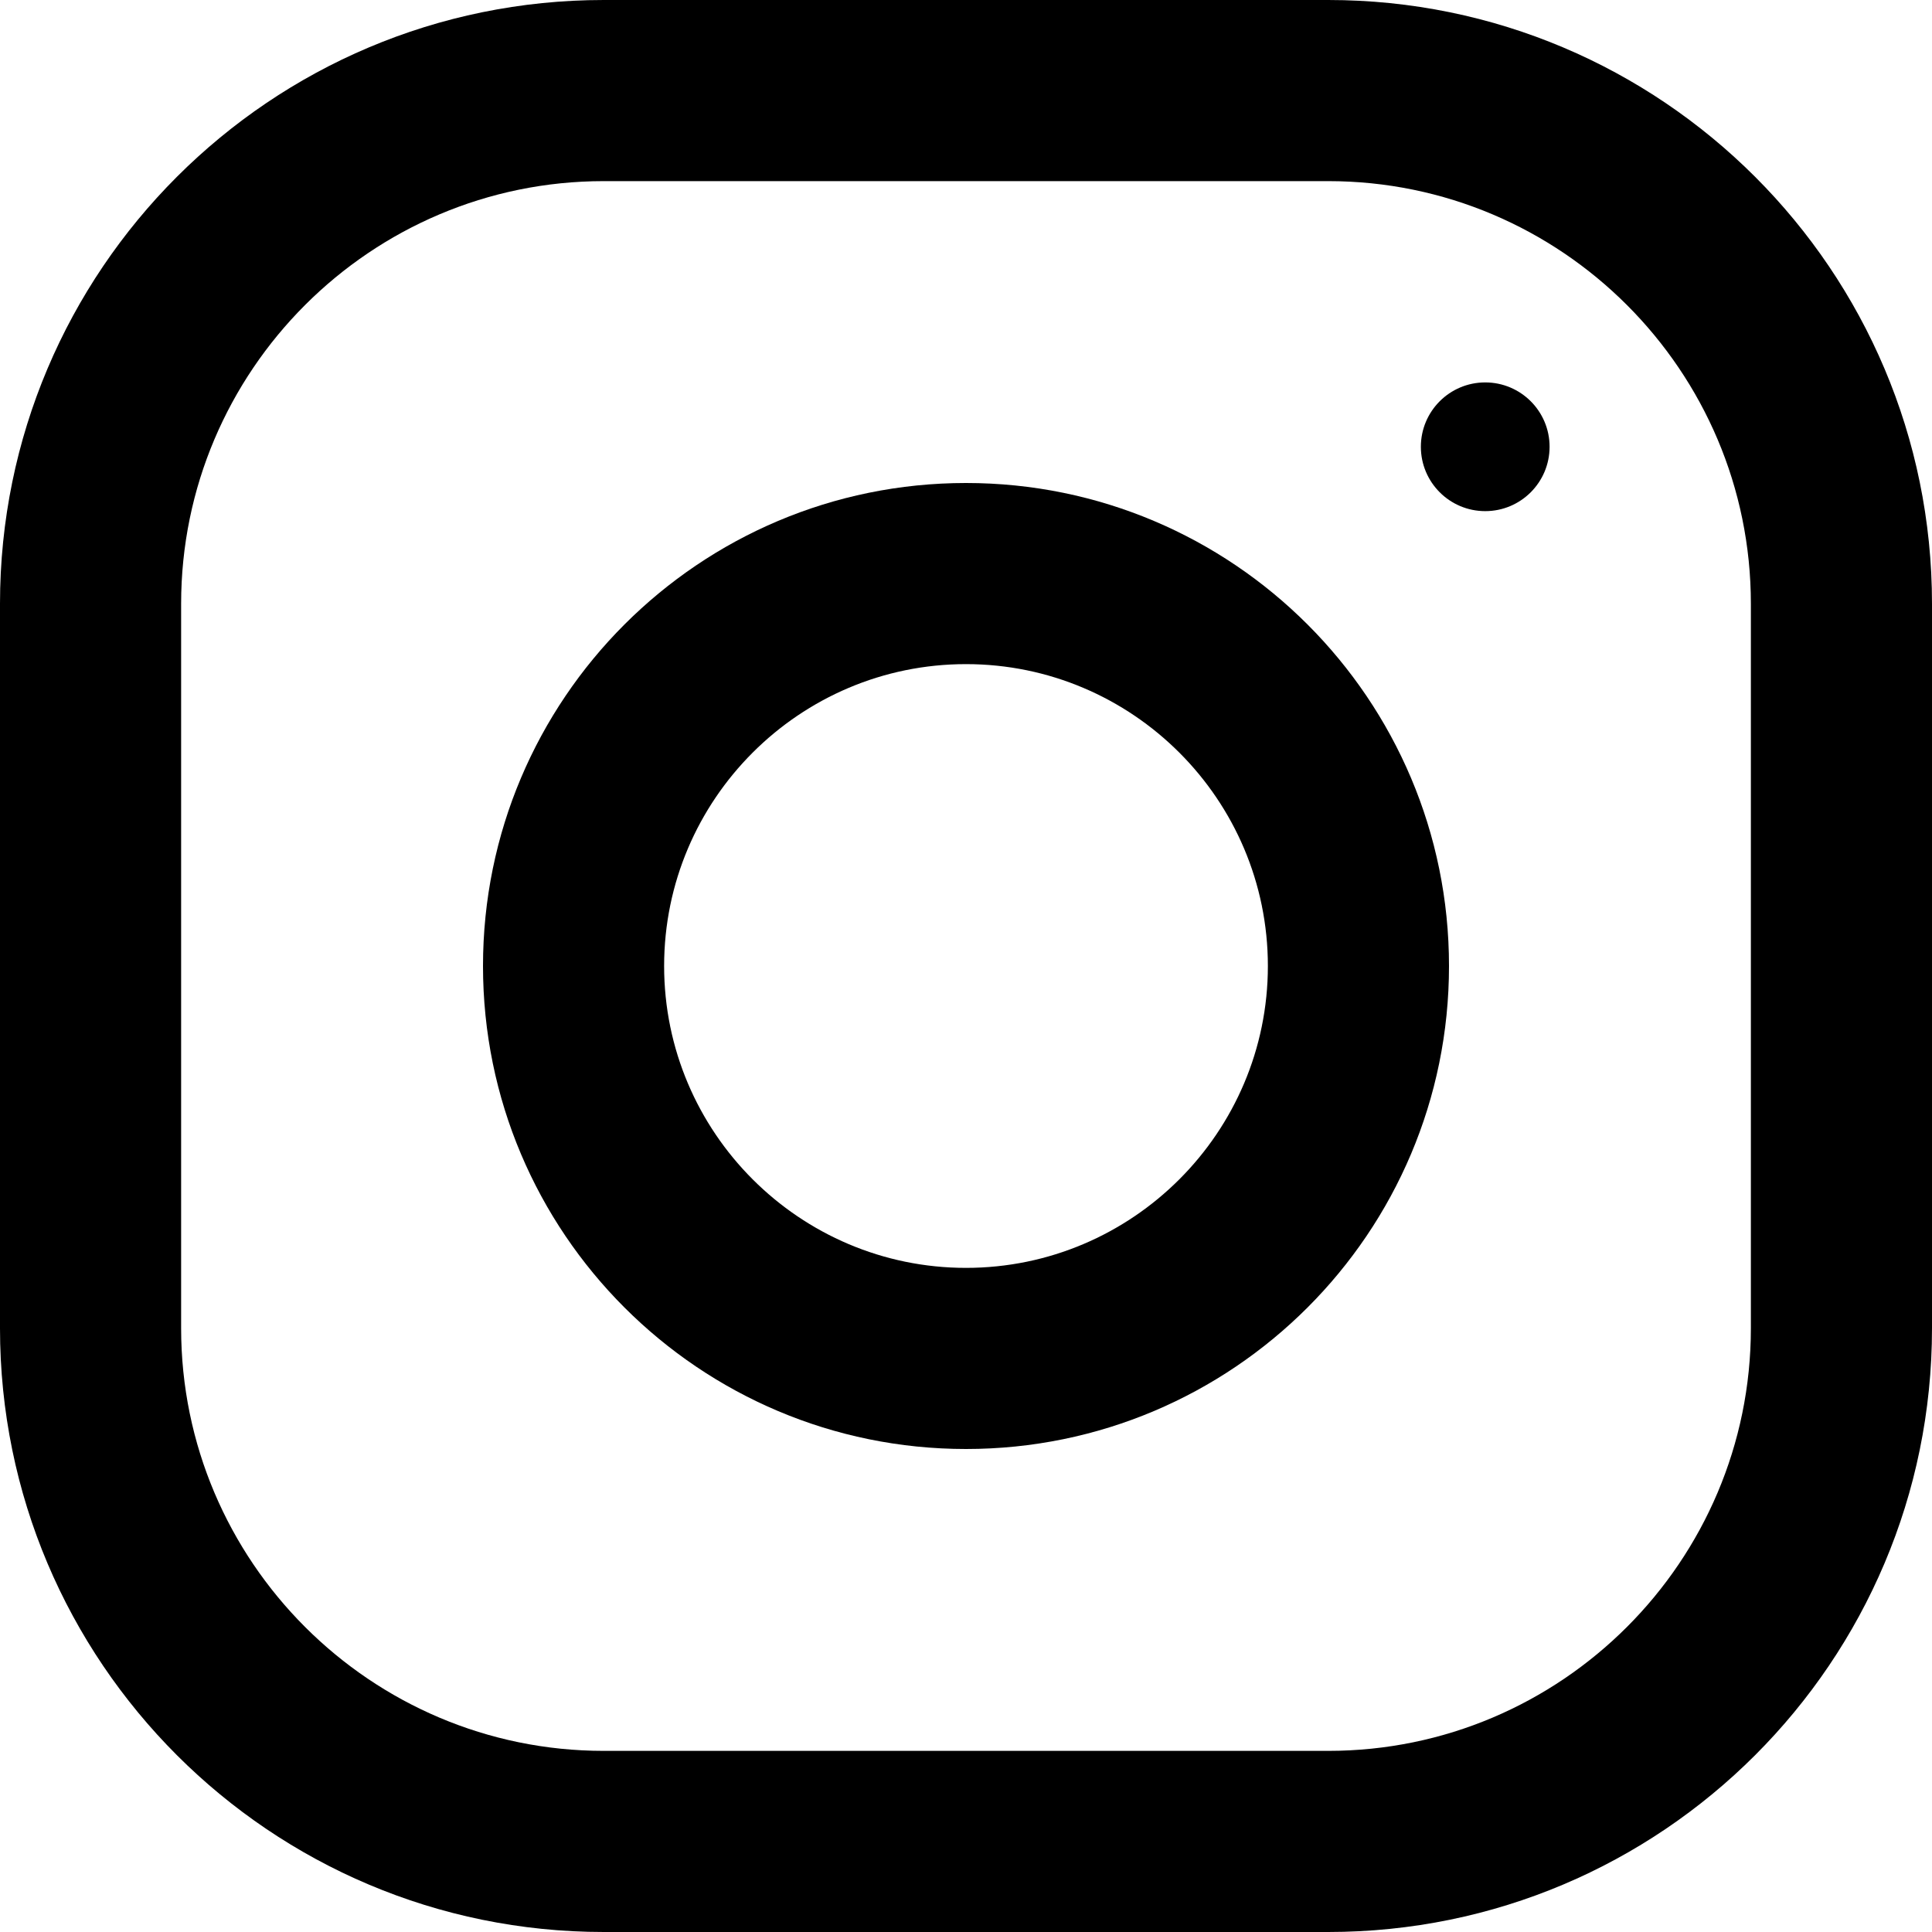
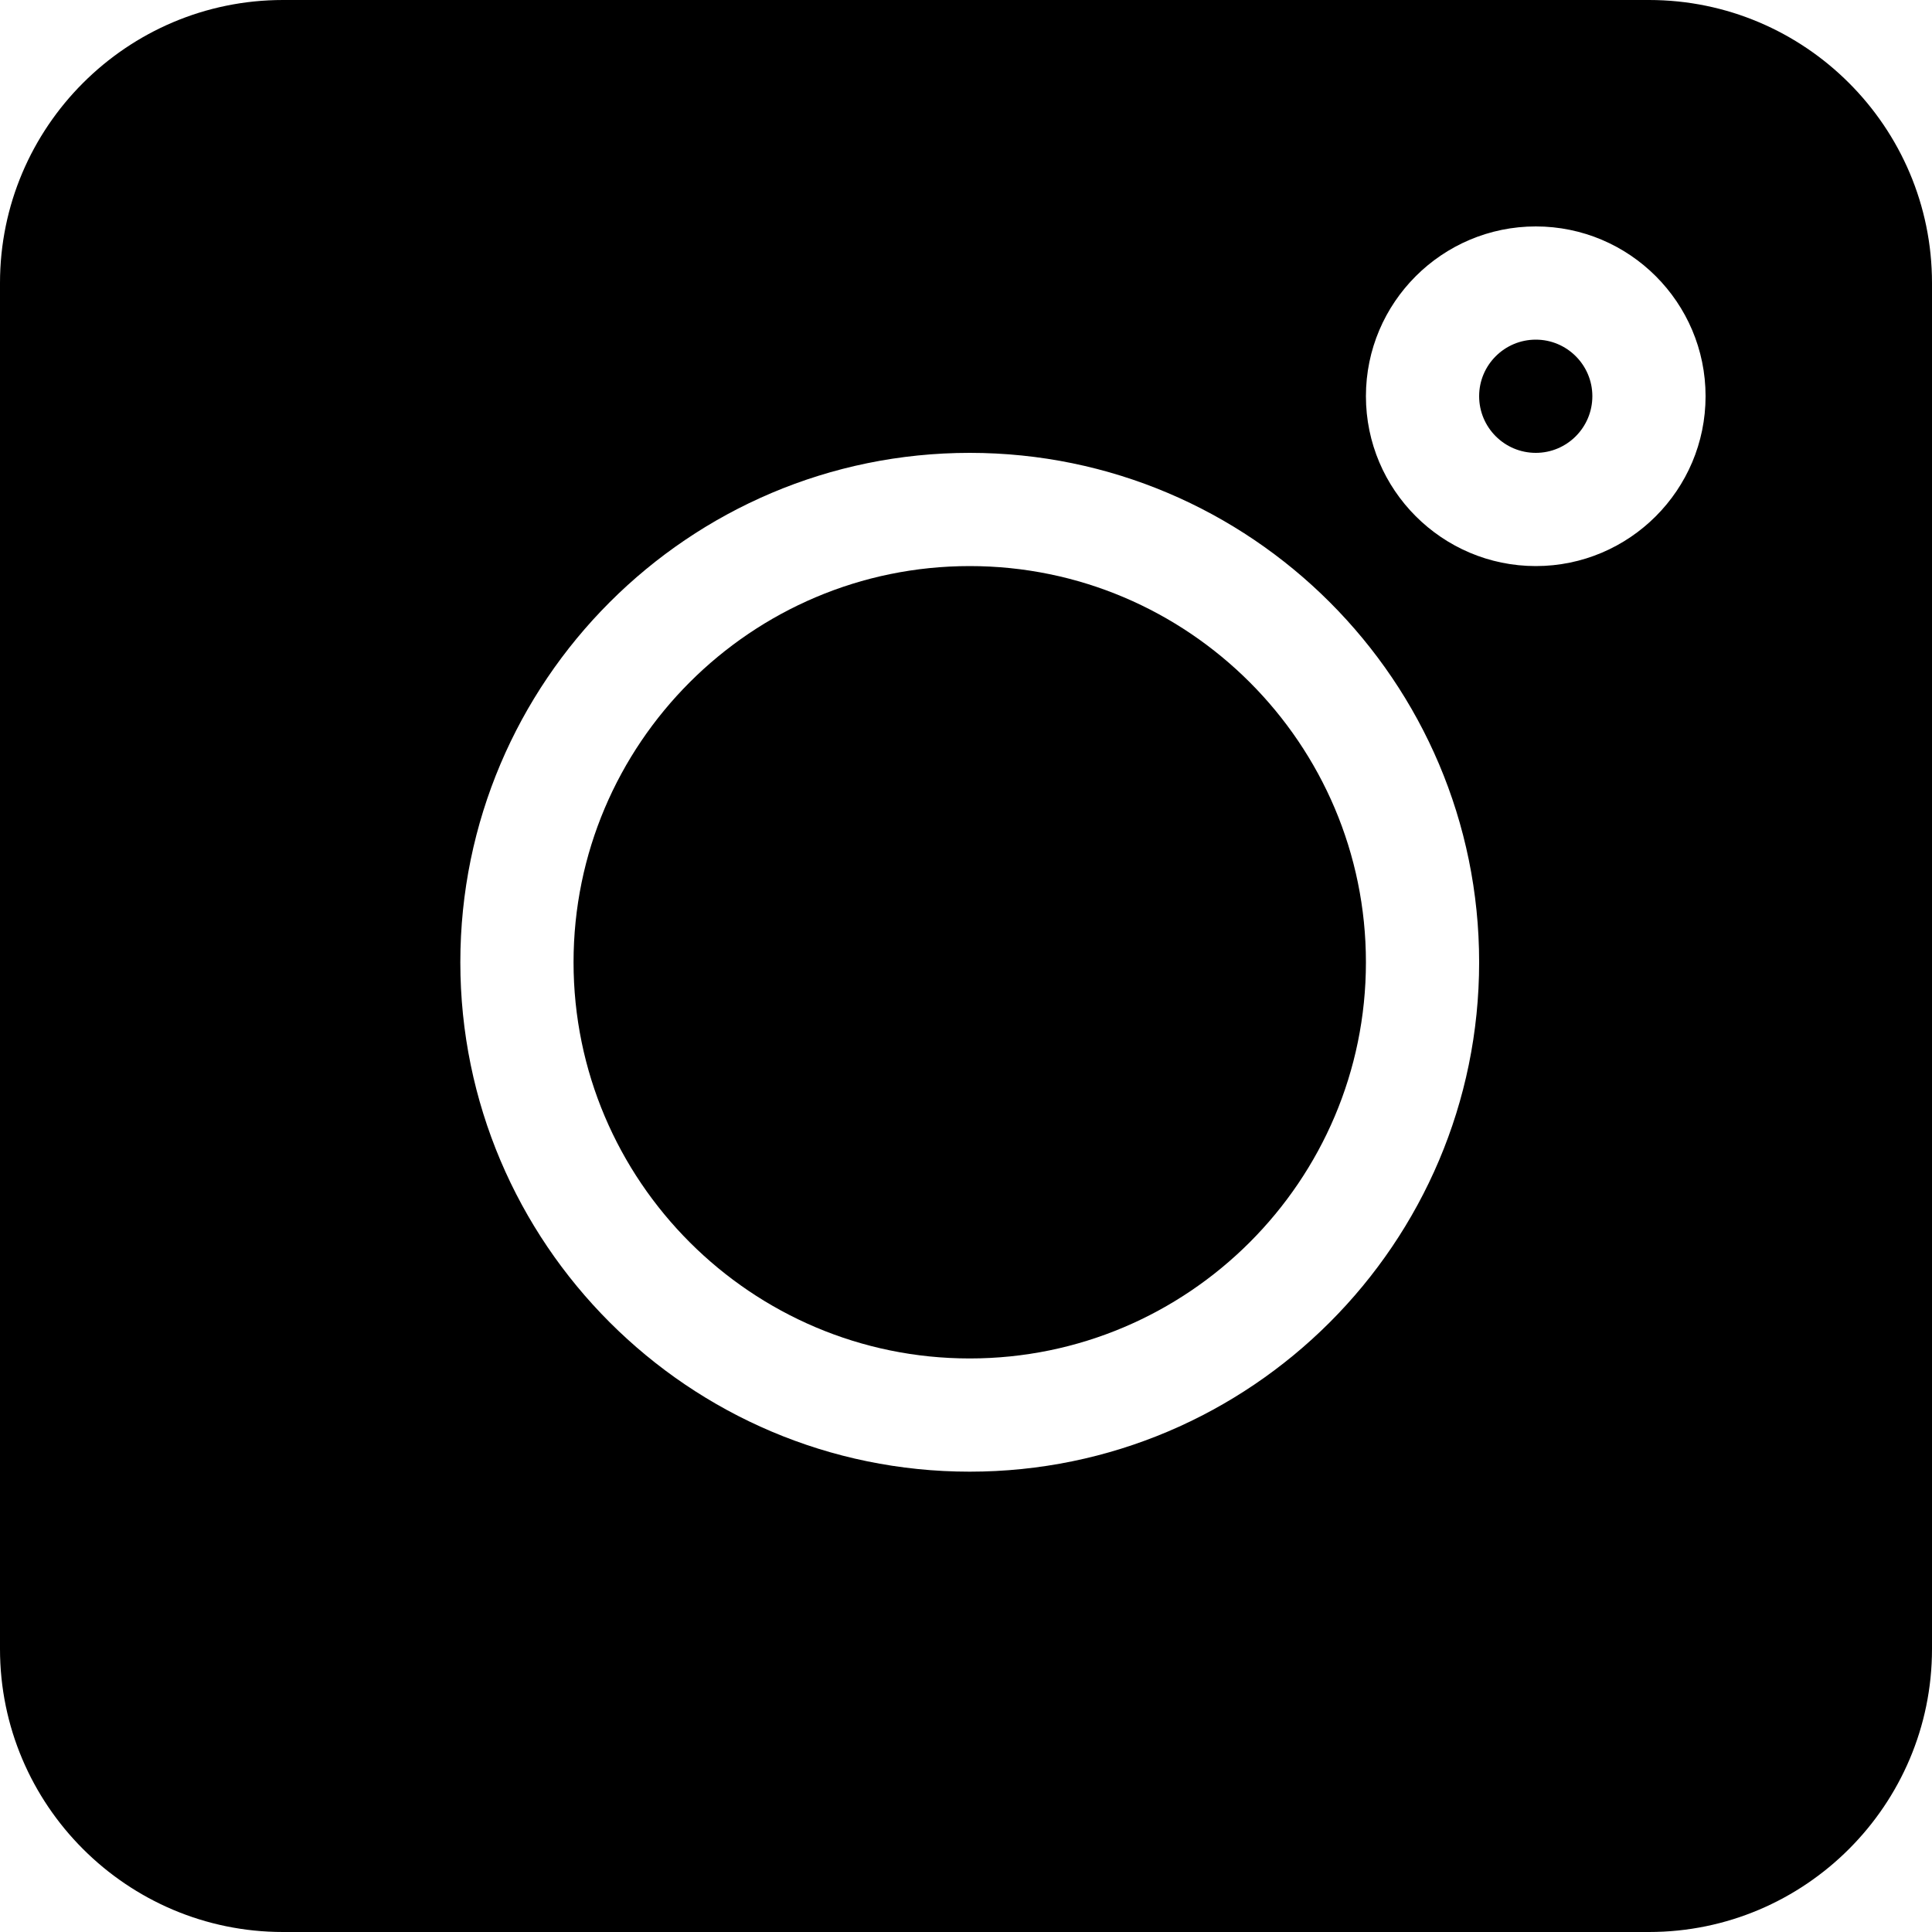
- <svg xmlns="http://www.w3.org/2000/svg" version="1.1" id="Capa_1" x="0px" y="0px" viewBox="0 0 512 512" style="enable-background:new 0 0 512 512;" xml:space="preserve">
-   <g>
-     <g>
-       <path d="M352,0H160C71.648,0,0,71.648,0,160v192c0,88.352,71.648,160,160,160h192c88.352,0,160-71.648,160-160V160    C512,71.648,440.352,0,352,0z M464,352c0,61.76-50.24,112-112,112H160c-61.76,0-112-50.24-112-112V160C48,98.24,98.24,48,160,48    h192c61.76,0,112,50.24,112,112V352z" />
-     </g>
-   </g>
-   <g>
-     <g>
-       <path d="M256,128c-70.688,0-128,57.312-128,128s57.312,128,128,128s128-57.312,128-128S326.688,128,256,128z M256,336    c-44.096,0-80-35.904-80-80c0-44.128,35.904-80,80-80s80,35.872,80,80C336,300.096,300.096,336,256,336z" />
-     </g>
-   </g>
-   <g>
-     <g>
-       <circle cx="393.6" cy="118.4" r="17.056" />
-     </g>
-   </g>
-   <g>
- </g>
-   <g>
- </g>
-   <g>
- </g>
-   <g>
- </g>
-   <g>
- </g>
-   <g>
- </g>
-   <g>
- </g>
-   <g>
- </g>
-   <g>
- </g>
-   <g>
- </g>
-   <g>
- </g>
-   <g>
- </g>
-   <g>
- </g>
-   <g>
- </g>
-   <g>
- </g>
+ <svg xmlns="http://www.w3.org/2000/svg" width="15" height="15" viewBox="0 0 15 15" fill="none">
+   <path d="M12.803 0H2.197C0.986 0 0 0.986 0 2.197V12.803C0 14.014 0.986 15 2.197 15H12.803C14.014 15 15 14.014 15 12.803V2.197C15 0.986 14.014 0 12.803 0ZM7.529 11.426C5.348 11.426 3.574 9.652 3.574 7.471C3.574 5.29 5.348 3.516 7.529 3.516C9.71 3.516 11.484 5.29 11.484 7.471C11.484 9.652 9.71 11.426 7.529 11.426ZM11.924 4.395C11.197 4.395 10.605 3.803 10.605 3.076C10.605 2.349 11.197 1.758 11.924 1.758C12.651 1.758 13.242 2.349 13.242 3.076C13.242 3.803 12.651 4.395 11.924 4.395Z" fill="black" />
+   <path d="M11.924 2.637C11.681 2.637 11.484 2.834 11.484 3.076C11.484 3.319 11.681 3.516 11.924 3.516C12.166 3.516 12.363 3.319 12.363 3.076C12.363 2.834 12.166 2.637 11.924 2.637Z" fill="black" />
+   <path d="M7.529 4.395C5.833 4.395 4.453 5.775 4.453 7.471C4.453 9.167 5.833 10.547 7.529 10.547C9.225 10.547 10.605 9.167 10.605 7.471C10.605 5.775 9.225 4.395 7.529 4.395Z" fill="black" />
</svg>
